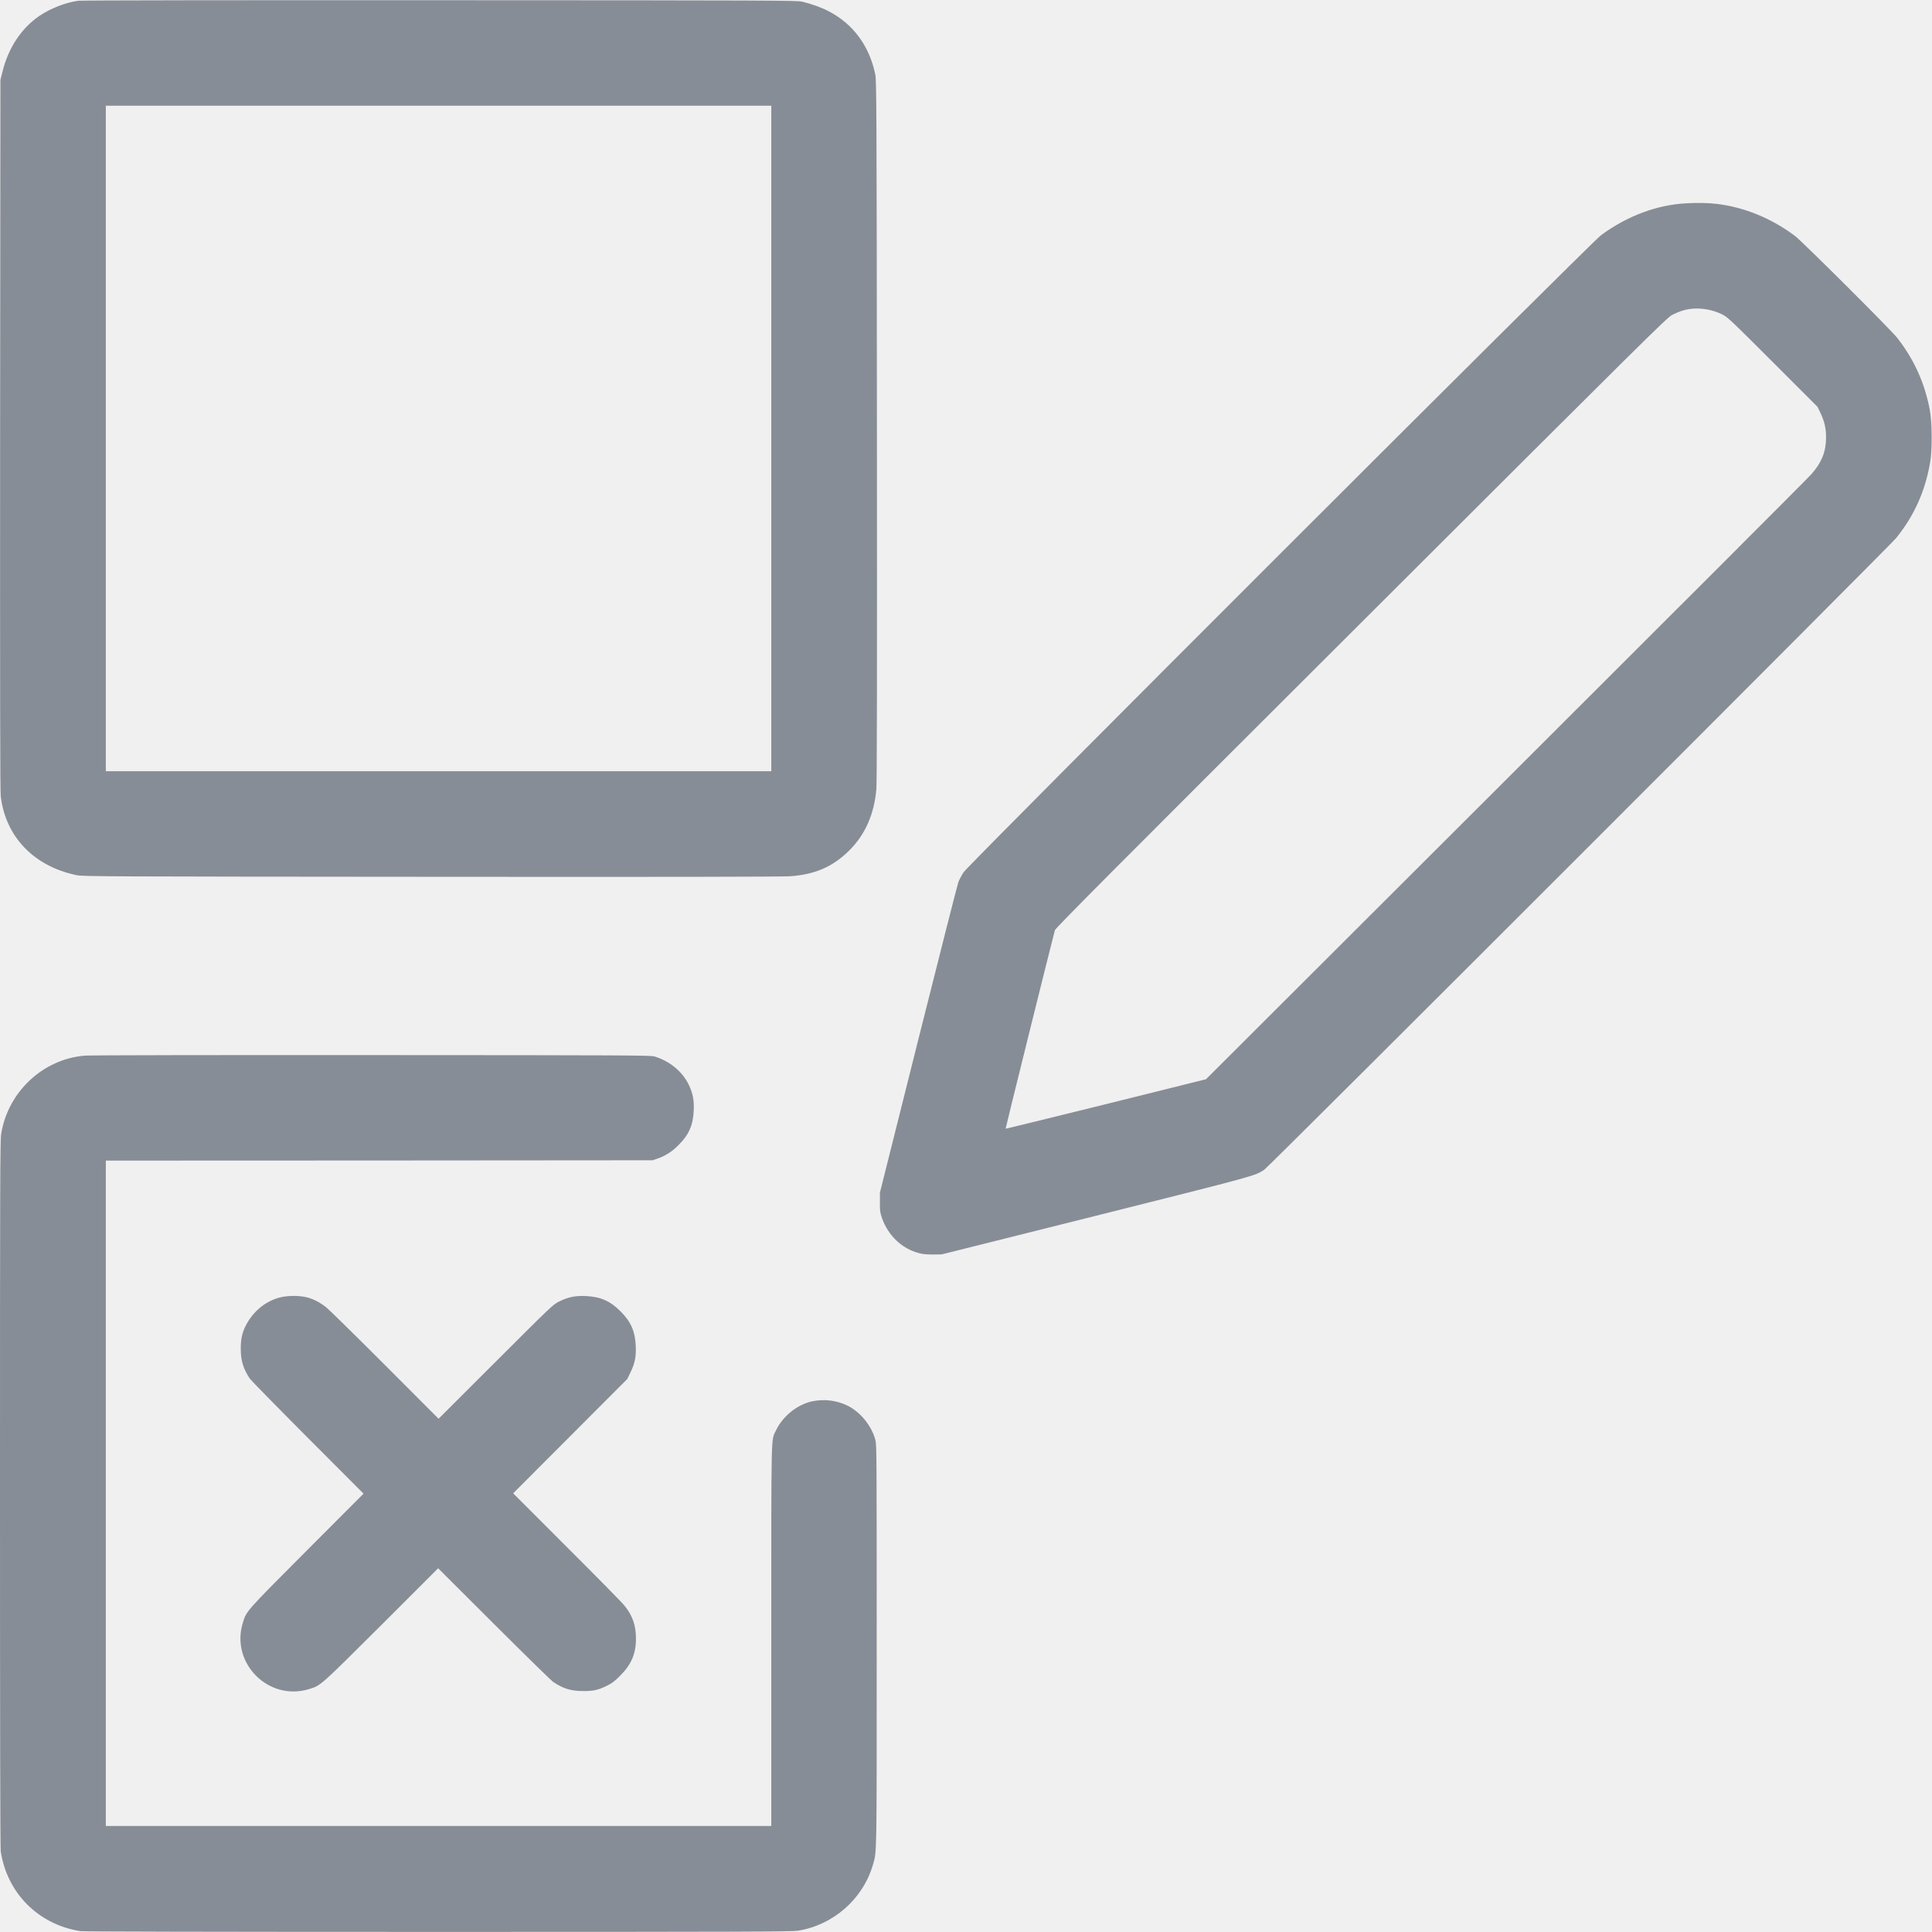
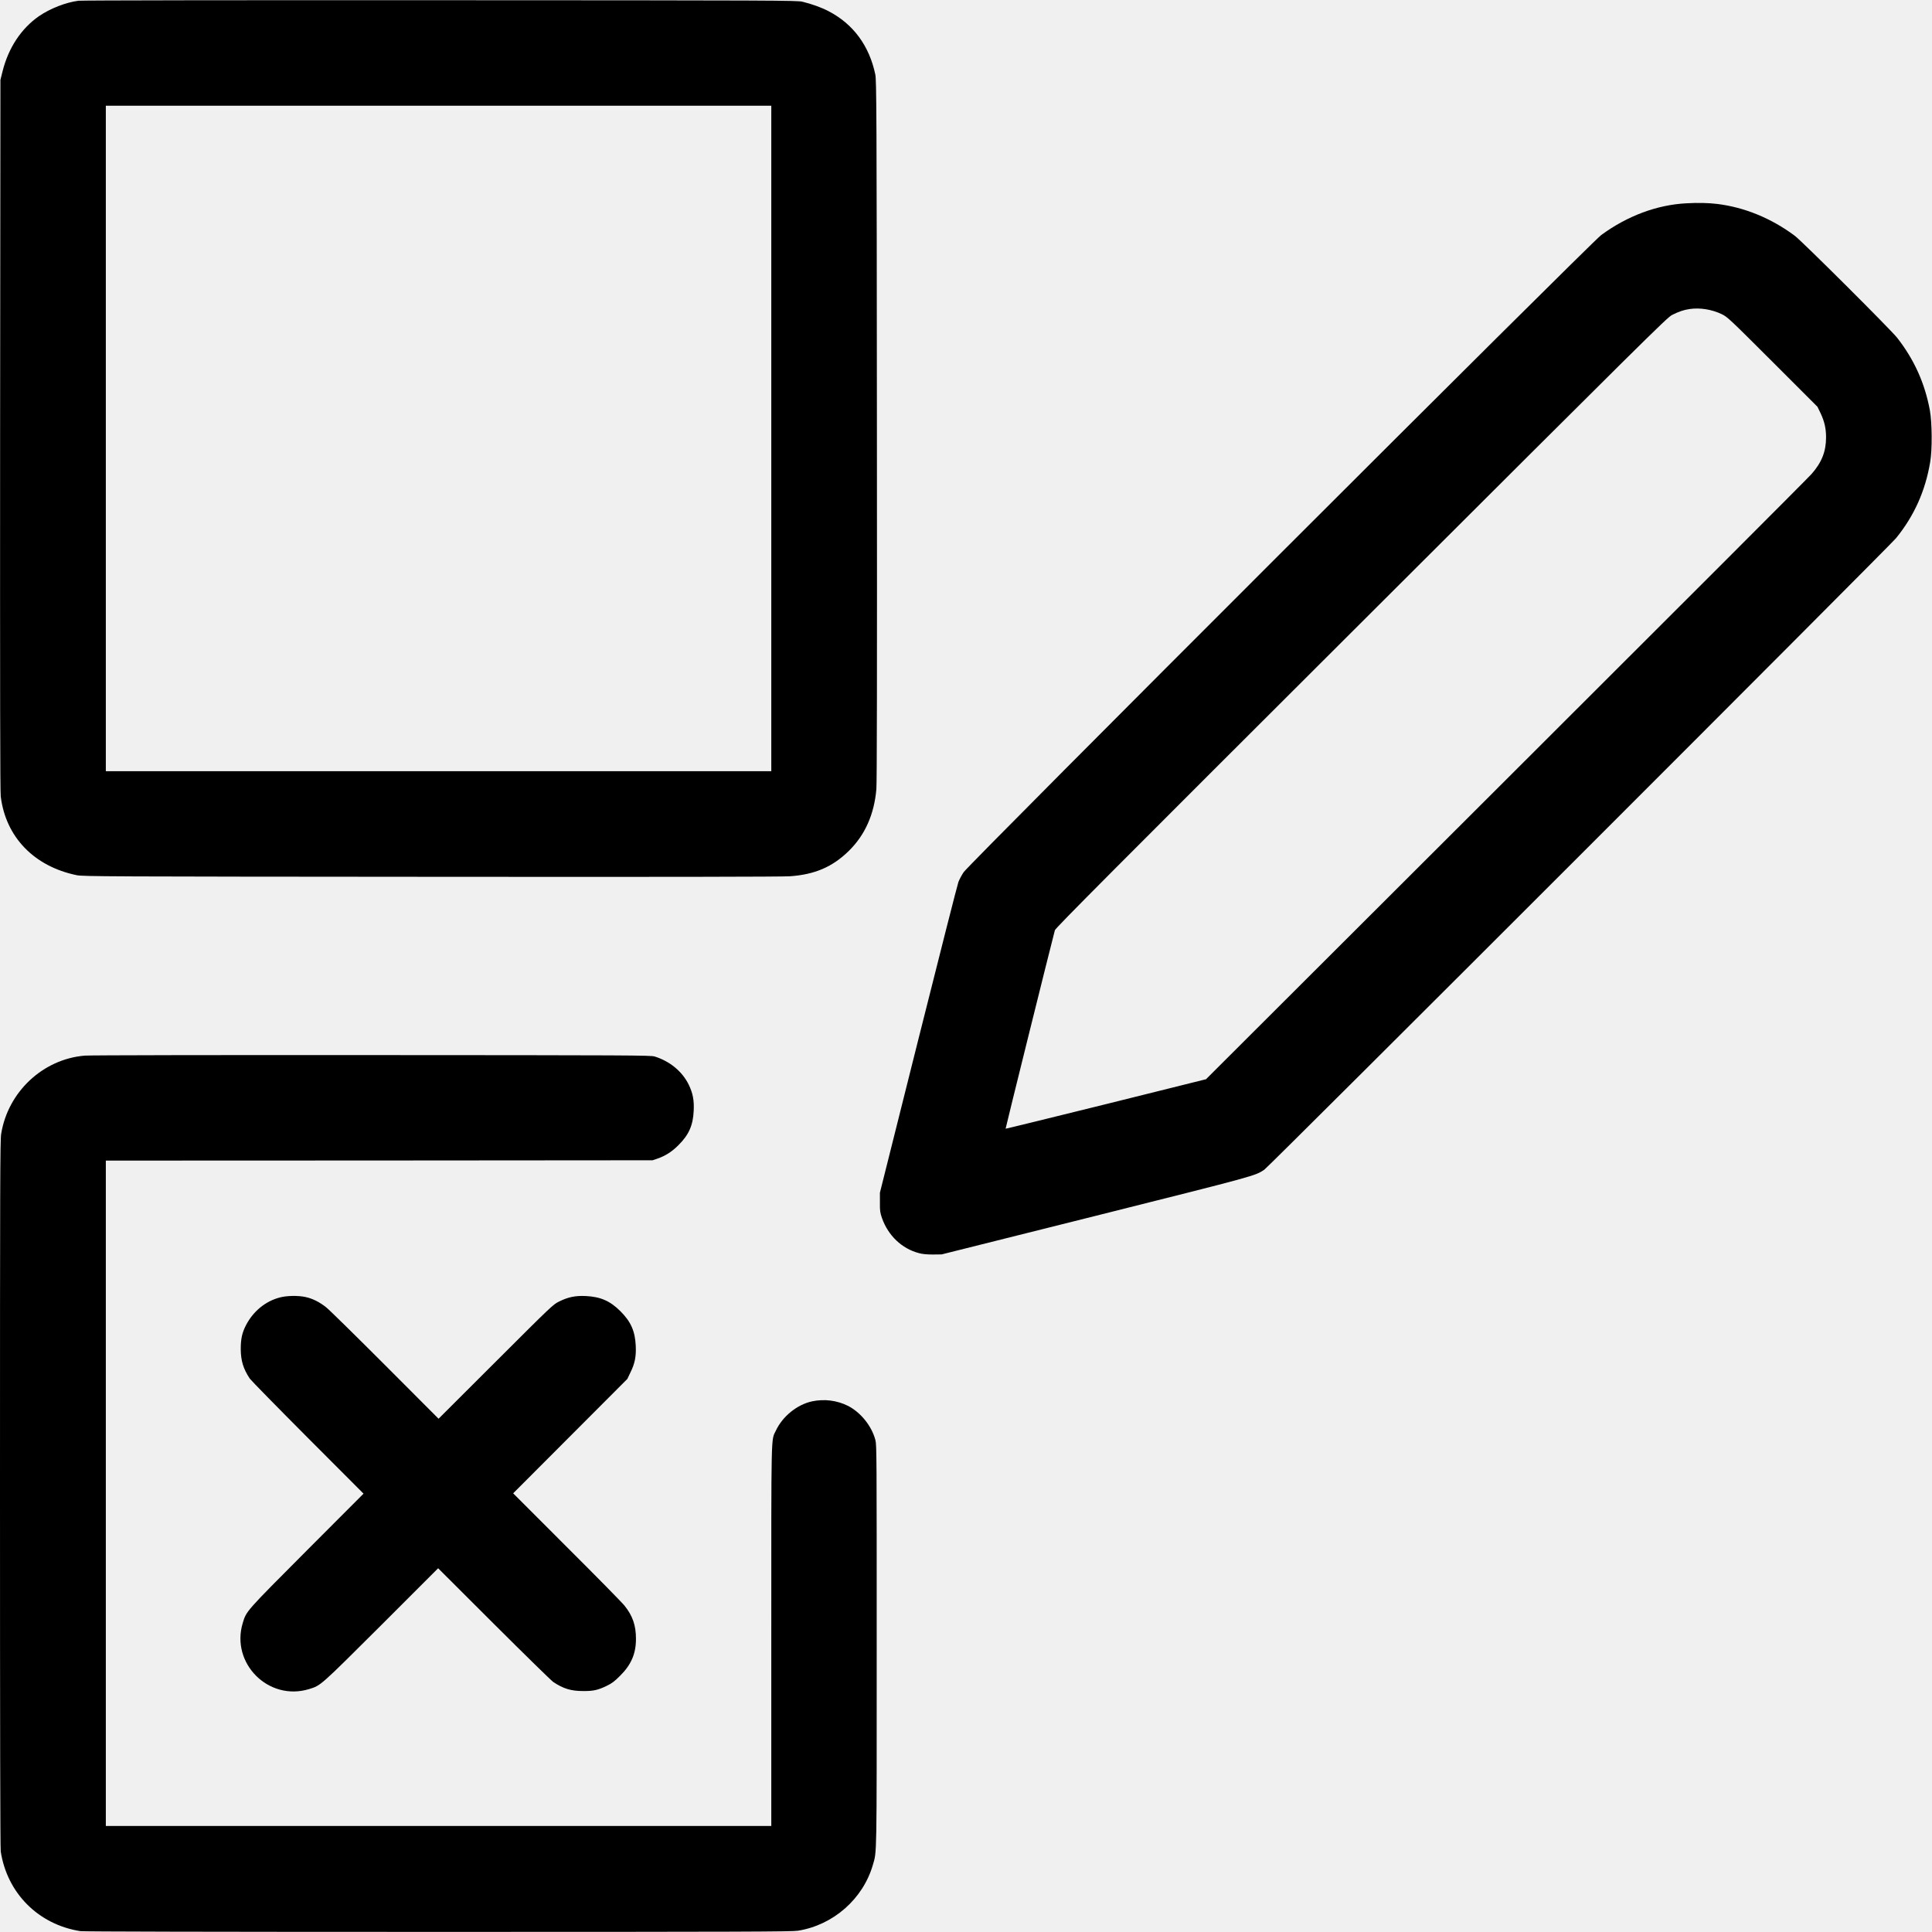
<svg xmlns="http://www.w3.org/2000/svg" width="18" height="18" viewBox="0 0 18 18" fill="none">
-   <g clip-path="url(#clip0_7496_1286)">
-     <path fill-rule="evenodd" clip-rule="evenodd" d="M0.731 0.007C0.613 0.022 0.468 0.079 0.364 0.15C0.197 0.266 0.078 0.446 0.023 0.668L0.004 0.744L0.001 4.049C-0 6.461 0.001 7.372 0.007 7.42C0.053 7.798 0.317 8.072 0.715 8.154C0.77 8.166 1.005 8.167 4.014 8.169C6.19 8.171 7.288 8.169 7.359 8.164C7.591 8.148 7.756 8.077 7.908 7.928C8.059 7.78 8.145 7.587 8.165 7.351C8.17 7.287 8.172 6.287 8.17 4.006C8.168 1.005 8.166 0.747 8.155 0.694C8.099 0.426 7.949 0.223 7.719 0.104C7.654 0.07 7.563 0.037 7.476 0.016C7.43 0.004 7.227 0.003 4.104 0.002C2.23 0.001 0.759 0.003 0.731 0.007ZM0.986 4.085L0.986 7.185L4.086 7.185L7.186 7.185L7.186 4.085L7.186 0.985L4.086 0.985L0.986 0.985L0.986 4.085ZM15.713 1.894C15.438 1.908 15.162 2.011 14.918 2.19C14.819 2.263 9.03 8.048 8.978 8.126C8.959 8.155 8.937 8.196 8.929 8.218C8.921 8.239 8.753 8.899 8.556 9.684L8.198 11.112L8.198 11.202C8.197 11.282 8.2 11.298 8.217 11.348C8.275 11.512 8.402 11.633 8.561 11.675C8.593 11.684 8.634 11.688 8.69 11.688L8.773 11.687L10.215 11.326C11.713 10.95 11.691 10.956 11.779 10.898C11.824 10.868 17.599 5.094 17.665 5.014C17.834 4.806 17.938 4.574 17.983 4.305C18.003 4.191 18.001 3.936 17.98 3.822C17.933 3.57 17.835 3.352 17.677 3.149C17.619 3.074 16.79 2.248 16.722 2.197C16.504 2.034 16.253 1.931 15.998 1.9C15.913 1.89 15.823 1.888 15.713 1.894ZM15.743 2.879C15.687 2.887 15.64 2.903 15.577 2.935C15.53 2.96 15.335 3.153 12.681 5.802C10.344 8.134 9.834 8.646 9.828 8.667C9.786 8.826 9.367 10.514 9.369 10.516C9.371 10.517 9.791 10.414 10.304 10.287L11.236 10.055L14.028 7.268C15.564 5.735 16.847 4.452 16.878 4.416C16.973 4.308 17.013 4.206 17.013 4.074C17.013 3.992 16.998 3.927 16.963 3.852L16.933 3.79L16.514 3.371C16.113 2.97 16.093 2.952 16.041 2.927C15.95 2.883 15.839 2.865 15.743 2.879ZM0.79 9.835C0.401 9.867 0.074 10.172 0.011 10.564C0.001 10.621 -2.83529e-05 11.041 4.47092e-07 13.916C1.48471e-05 16.08 0.002 17.219 0.007 17.25C0.067 17.64 0.359 17.931 0.749 17.992C0.78 17.996 1.919 17.999 4.082 17.999C6.957 17.999 7.377 17.997 7.435 17.988C7.764 17.935 8.04 17.692 8.132 17.376C8.17 17.245 8.168 17.34 8.168 15.338C8.168 13.573 8.168 13.464 8.156 13.417C8.122 13.286 8.018 13.157 7.898 13.097C7.797 13.047 7.68 13.032 7.566 13.056C7.427 13.086 7.291 13.195 7.228 13.33C7.183 13.424 7.186 13.307 7.186 15.243L7.186 17.012L4.086 17.012L0.986 17.012L0.986 13.913L0.986 10.813L3.533 10.812L6.08 10.81L6.127 10.794C6.199 10.769 6.262 10.729 6.321 10.669C6.418 10.573 6.457 10.484 6.463 10.349C6.468 10.25 6.455 10.184 6.416 10.104C6.355 9.981 6.24 9.887 6.099 9.843C6.061 9.832 5.898 9.831 3.46 9.83C2.03 9.829 0.829 9.831 0.79 9.835ZM2.608 12.088C2.473 12.123 2.36 12.216 2.292 12.346C2.255 12.418 2.243 12.475 2.243 12.57C2.244 12.679 2.267 12.753 2.327 12.844C2.339 12.861 2.583 13.11 2.868 13.396L3.387 13.916L2.857 14.447C2.285 15.021 2.296 15.009 2.262 15.12C2.147 15.497 2.502 15.852 2.879 15.737C2.99 15.703 2.978 15.713 3.551 15.142L4.082 14.611L4.603 15.131C4.889 15.416 5.137 15.659 5.155 15.671C5.248 15.733 5.32 15.755 5.432 15.755C5.528 15.756 5.571 15.746 5.652 15.707C5.702 15.683 5.725 15.665 5.778 15.612C5.881 15.51 5.926 15.405 5.925 15.267C5.925 15.143 5.894 15.053 5.818 14.959C5.795 14.93 5.552 14.683 5.278 14.41L4.781 13.913L5.313 13.38L5.845 12.847L5.874 12.786C5.915 12.703 5.928 12.637 5.923 12.538C5.917 12.403 5.878 12.314 5.781 12.217C5.685 12.121 5.596 12.082 5.46 12.075C5.361 12.07 5.295 12.084 5.211 12.125C5.152 12.154 5.144 12.162 4.619 12.686L4.086 13.218L3.589 12.72C3.316 12.447 3.069 12.204 3.04 12.181C2.978 12.131 2.912 12.098 2.846 12.084C2.777 12.069 2.672 12.071 2.608 12.088Z" fill="#878D96" />
-   </g>
-   <defs>
-     <clipPath id="clip0_7496_1286">
-       <rect width="18" height="18" fill="white" />
-     </clipPath>
-   </defs>
+   <path fill-rule="evenodd" clip-rule="evenodd" d="M0.731 0.007C0.613 0.022 0.468 0.079 0.364 0.15C0.197 0.266 0.078 0.446 0.023 0.668L0.004 0.744L0.001 4.049C-0 6.461 0.001 7.372 0.007 7.42C0.053 7.798 0.317 8.072 0.715 8.154C0.77 8.166 1.005 8.167 4.014 8.169C6.19 8.171 7.288 8.169 7.359 8.164C7.591 8.148 7.756 8.077 7.908 7.928C8.059 7.78 8.145 7.587 8.165 7.351C8.17 7.287 8.172 6.287 8.17 4.006C8.168 1.005 8.166 0.747 8.155 0.694C8.099 0.426 7.949 0.223 7.719 0.104C7.654 0.07 7.563 0.037 7.476 0.016C7.43 0.004 7.227 0.003 4.104 0.002C2.23 0.001 0.759 0.003 0.731 0.007ZM0.986 4.085L0.986 7.185L4.086 7.185L7.186 7.185L7.186 4.085L7.186 0.985L4.086 0.985L0.986 0.985L0.986 4.085ZM15.713 1.894C15.438 1.908 15.162 2.011 14.918 2.19C14.819 2.263 9.03 8.048 8.978 8.126C8.959 8.155 8.937 8.196 8.929 8.218C8.921 8.239 8.753 8.899 8.556 9.684L8.198 11.112L8.198 11.202C8.197 11.282 8.2 11.298 8.217 11.348C8.275 11.512 8.402 11.633 8.561 11.675C8.593 11.684 8.634 11.688 8.69 11.688L8.773 11.687L10.215 11.326C11.713 10.95 11.691 10.956 11.779 10.898C11.824 10.868 17.599 5.094 17.665 5.014C17.834 4.806 17.938 4.574 17.983 4.305C18.003 4.191 18.001 3.936 17.98 3.822C17.933 3.57 17.835 3.352 17.677 3.149C17.619 3.074 16.79 2.248 16.722 2.197C16.504 2.034 16.253 1.931 15.998 1.9C15.913 1.89 15.823 1.888 15.713 1.894ZM15.743 2.879C15.687 2.887 15.64 2.903 15.577 2.935C15.53 2.96 15.335 3.153 12.681 5.802C10.344 8.134 9.834 8.646 9.828 8.667C9.786 8.826 9.367 10.514 9.369 10.516C9.371 10.517 9.791 10.414 10.304 10.287L11.236 10.055L14.028 7.268C15.564 5.735 16.847 4.452 16.878 4.416C16.973 4.308 17.013 4.206 17.013 4.074C17.013 3.992 16.998 3.927 16.963 3.852L16.933 3.79L16.514 3.371C16.113 2.97 16.093 2.952 16.041 2.927C15.95 2.883 15.839 2.865 15.743 2.879ZM0.79 9.835C0.401 9.867 0.074 10.172 0.011 10.564C0.001 10.621 -2.83529e-05 11.041 4.47092e-07 13.916C1.48471e-05 16.08 0.002 17.219 0.007 17.25C0.067 17.64 0.359 17.931 0.749 17.992C0.78 17.996 1.919 17.999 4.082 17.999C6.957 17.999 7.377 17.997 7.435 17.988C7.764 17.935 8.04 17.692 8.132 17.376C8.17 17.245 8.168 17.34 8.168 15.338C8.168 13.573 8.168 13.464 8.156 13.417C8.122 13.286 8.018 13.157 7.898 13.097C7.797 13.047 7.68 13.032 7.566 13.056C7.427 13.086 7.291 13.195 7.228 13.33C7.183 13.424 7.186 13.307 7.186 15.243L7.186 17.012L4.086 17.012L0.986 17.012L0.986 13.913L0.986 10.813L3.533 10.812L6.08 10.81L6.127 10.794C6.199 10.769 6.262 10.729 6.321 10.669C6.418 10.573 6.457 10.484 6.463 10.349C6.468 10.25 6.455 10.184 6.416 10.104C6.355 9.981 6.24 9.887 6.099 9.843C6.061 9.832 5.898 9.831 3.46 9.83C2.03 9.829 0.829 9.831 0.79 9.835ZM2.608 12.088C2.473 12.123 2.36 12.216 2.292 12.346C2.255 12.418 2.243 12.475 2.243 12.57C2.244 12.679 2.267 12.753 2.327 12.844C2.339 12.861 2.583 13.11 2.868 13.396L3.387 13.916L2.857 14.447C2.285 15.021 2.296 15.009 2.262 15.12C2.147 15.497 2.502 15.852 2.879 15.737C2.99 15.703 2.978 15.713 3.551 15.142L4.082 14.611L4.603 15.131C4.889 15.416 5.137 15.659 5.155 15.671C5.248 15.733 5.32 15.755 5.432 15.755C5.528 15.756 5.571 15.746 5.652 15.707C5.702 15.683 5.725 15.665 5.778 15.612C5.881 15.51 5.926 15.405 5.925 15.267C5.925 15.143 5.894 15.053 5.818 14.959C5.795 14.93 5.552 14.683 5.278 14.41L4.781 13.913L5.313 13.38L5.845 12.847L5.874 12.786C5.915 12.703 5.928 12.637 5.923 12.538C5.917 12.403 5.878 12.314 5.781 12.217C5.685 12.121 5.596 12.082 5.46 12.075C5.361 12.07 5.295 12.084 5.211 12.125C5.152 12.154 5.144 12.162 4.619 12.686L4.086 13.218L3.589 12.72C3.316 12.447 3.069 12.204 3.04 12.181C2.978 12.131 2.912 12.098 2.846 12.084C2.777 12.069 2.672 12.071 2.608 12.088Z" fill="currentColor" />
</svg>
